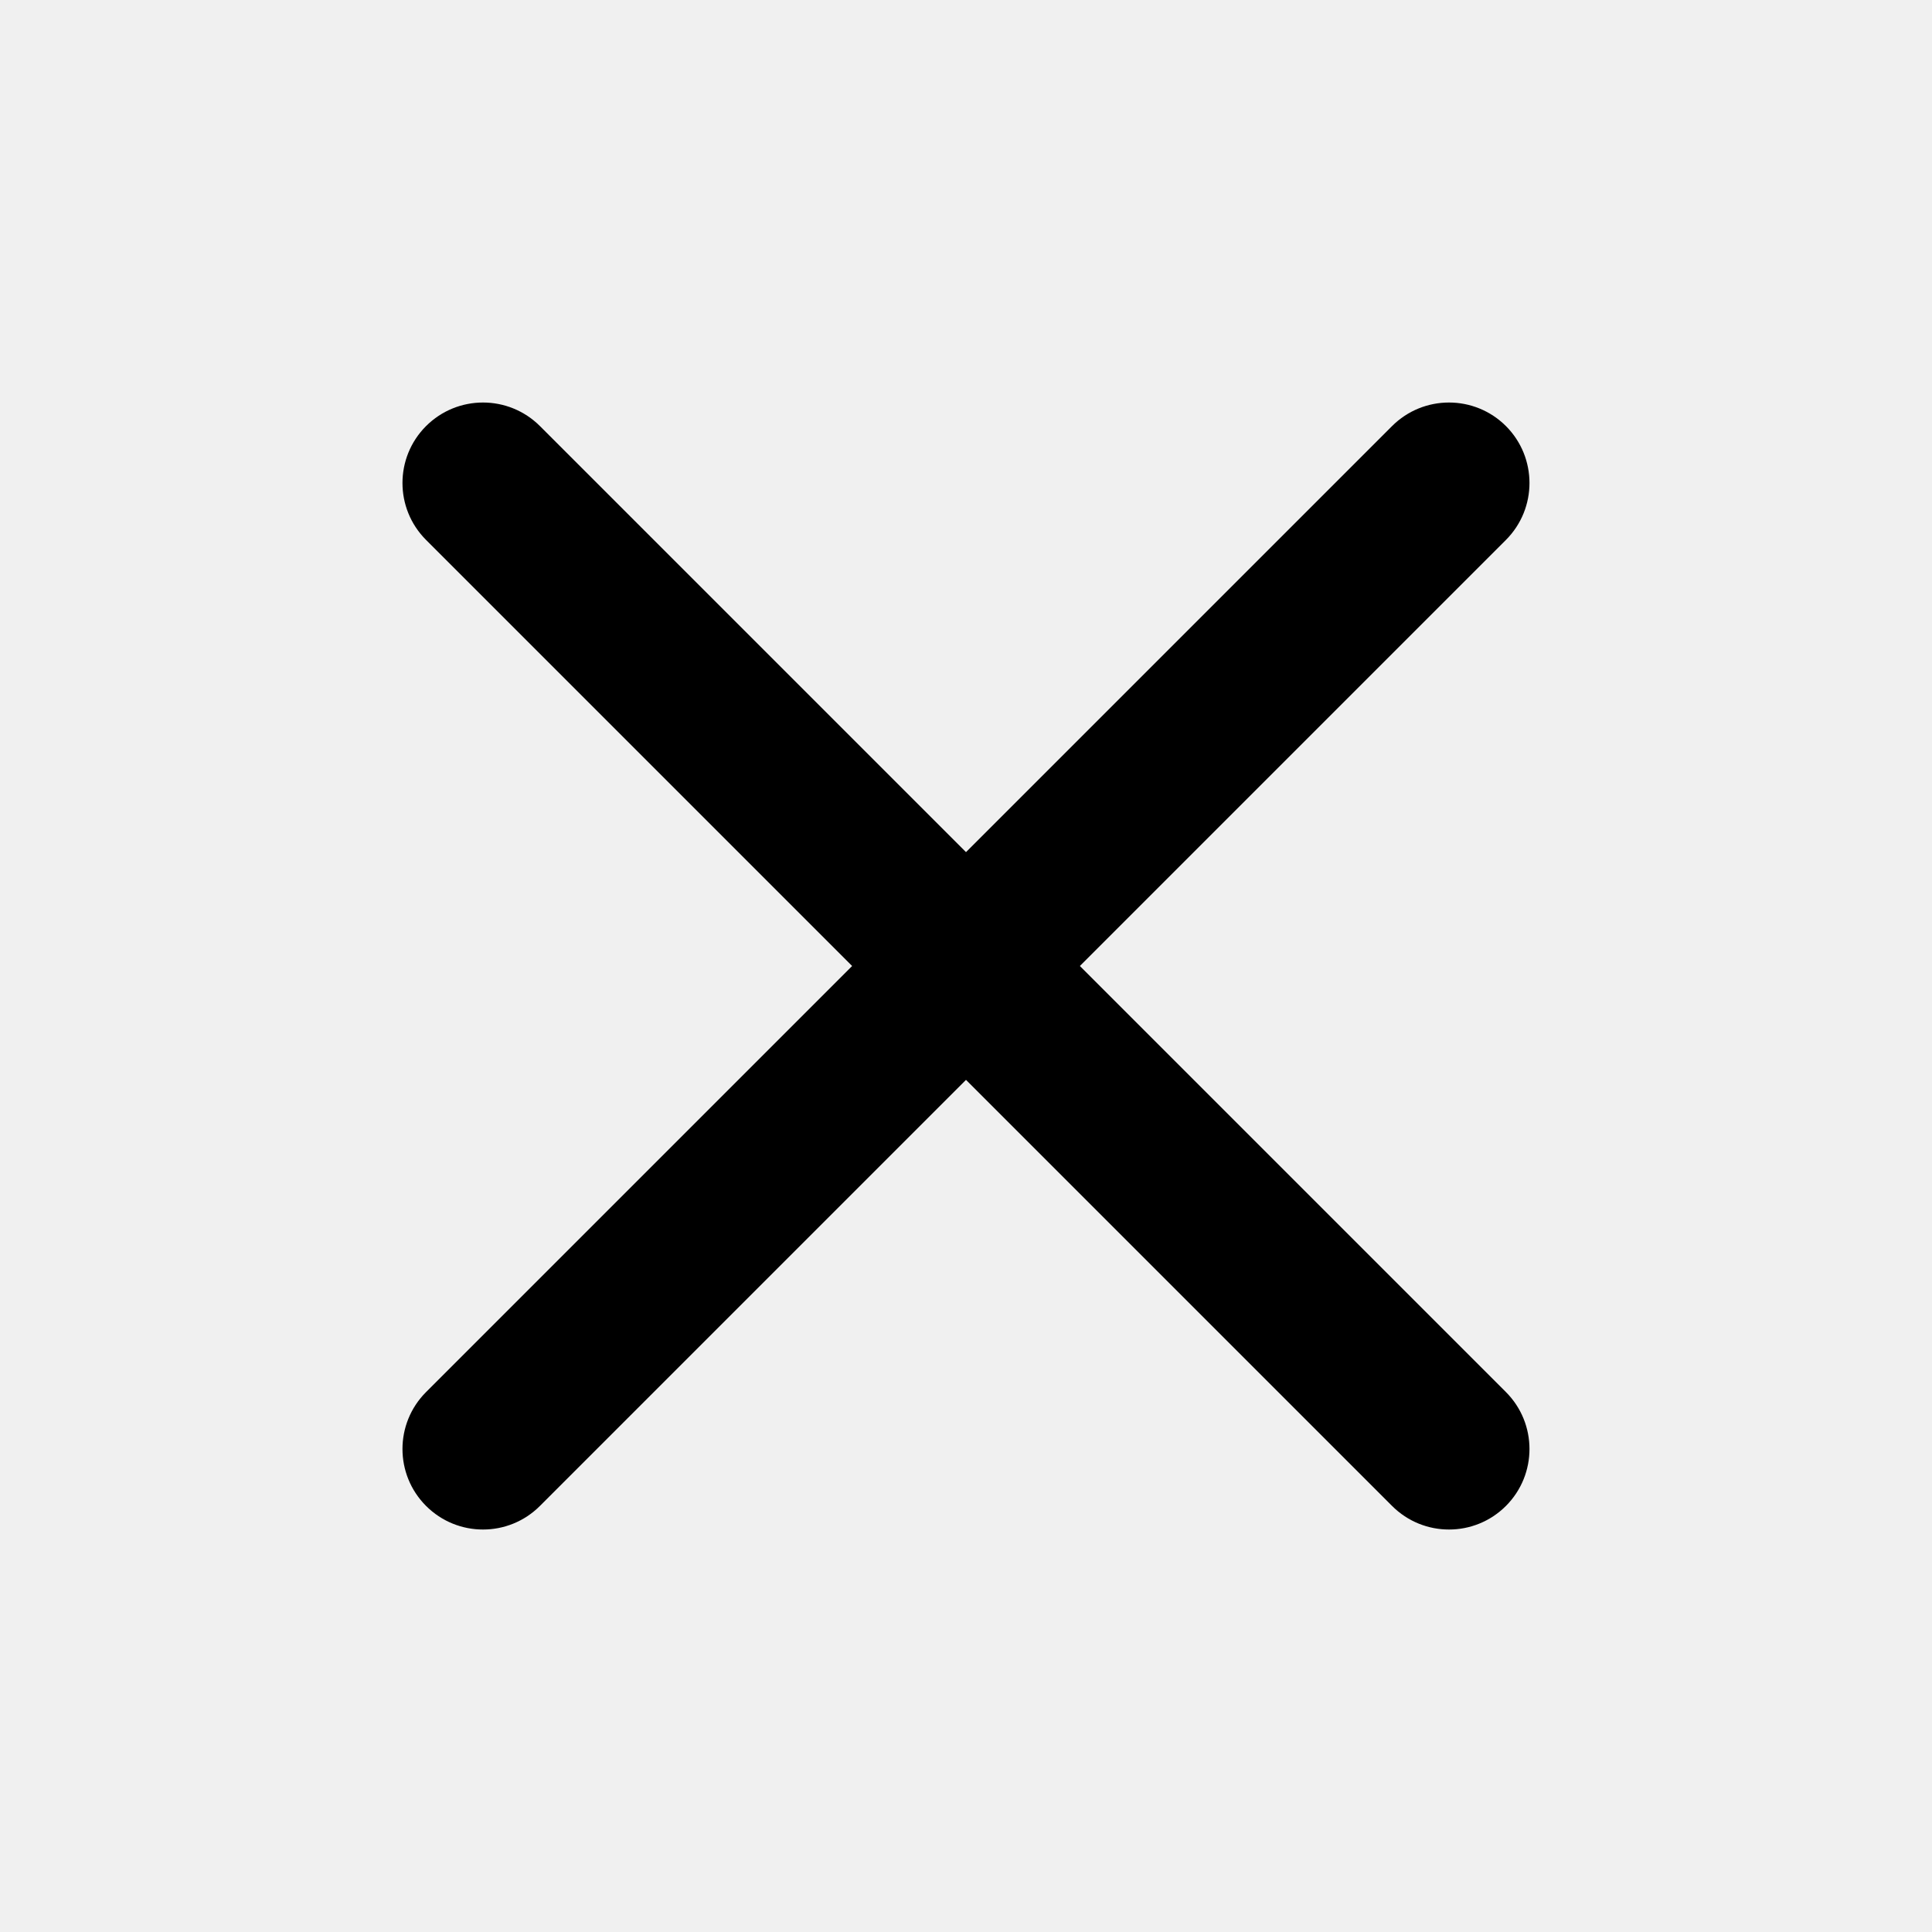
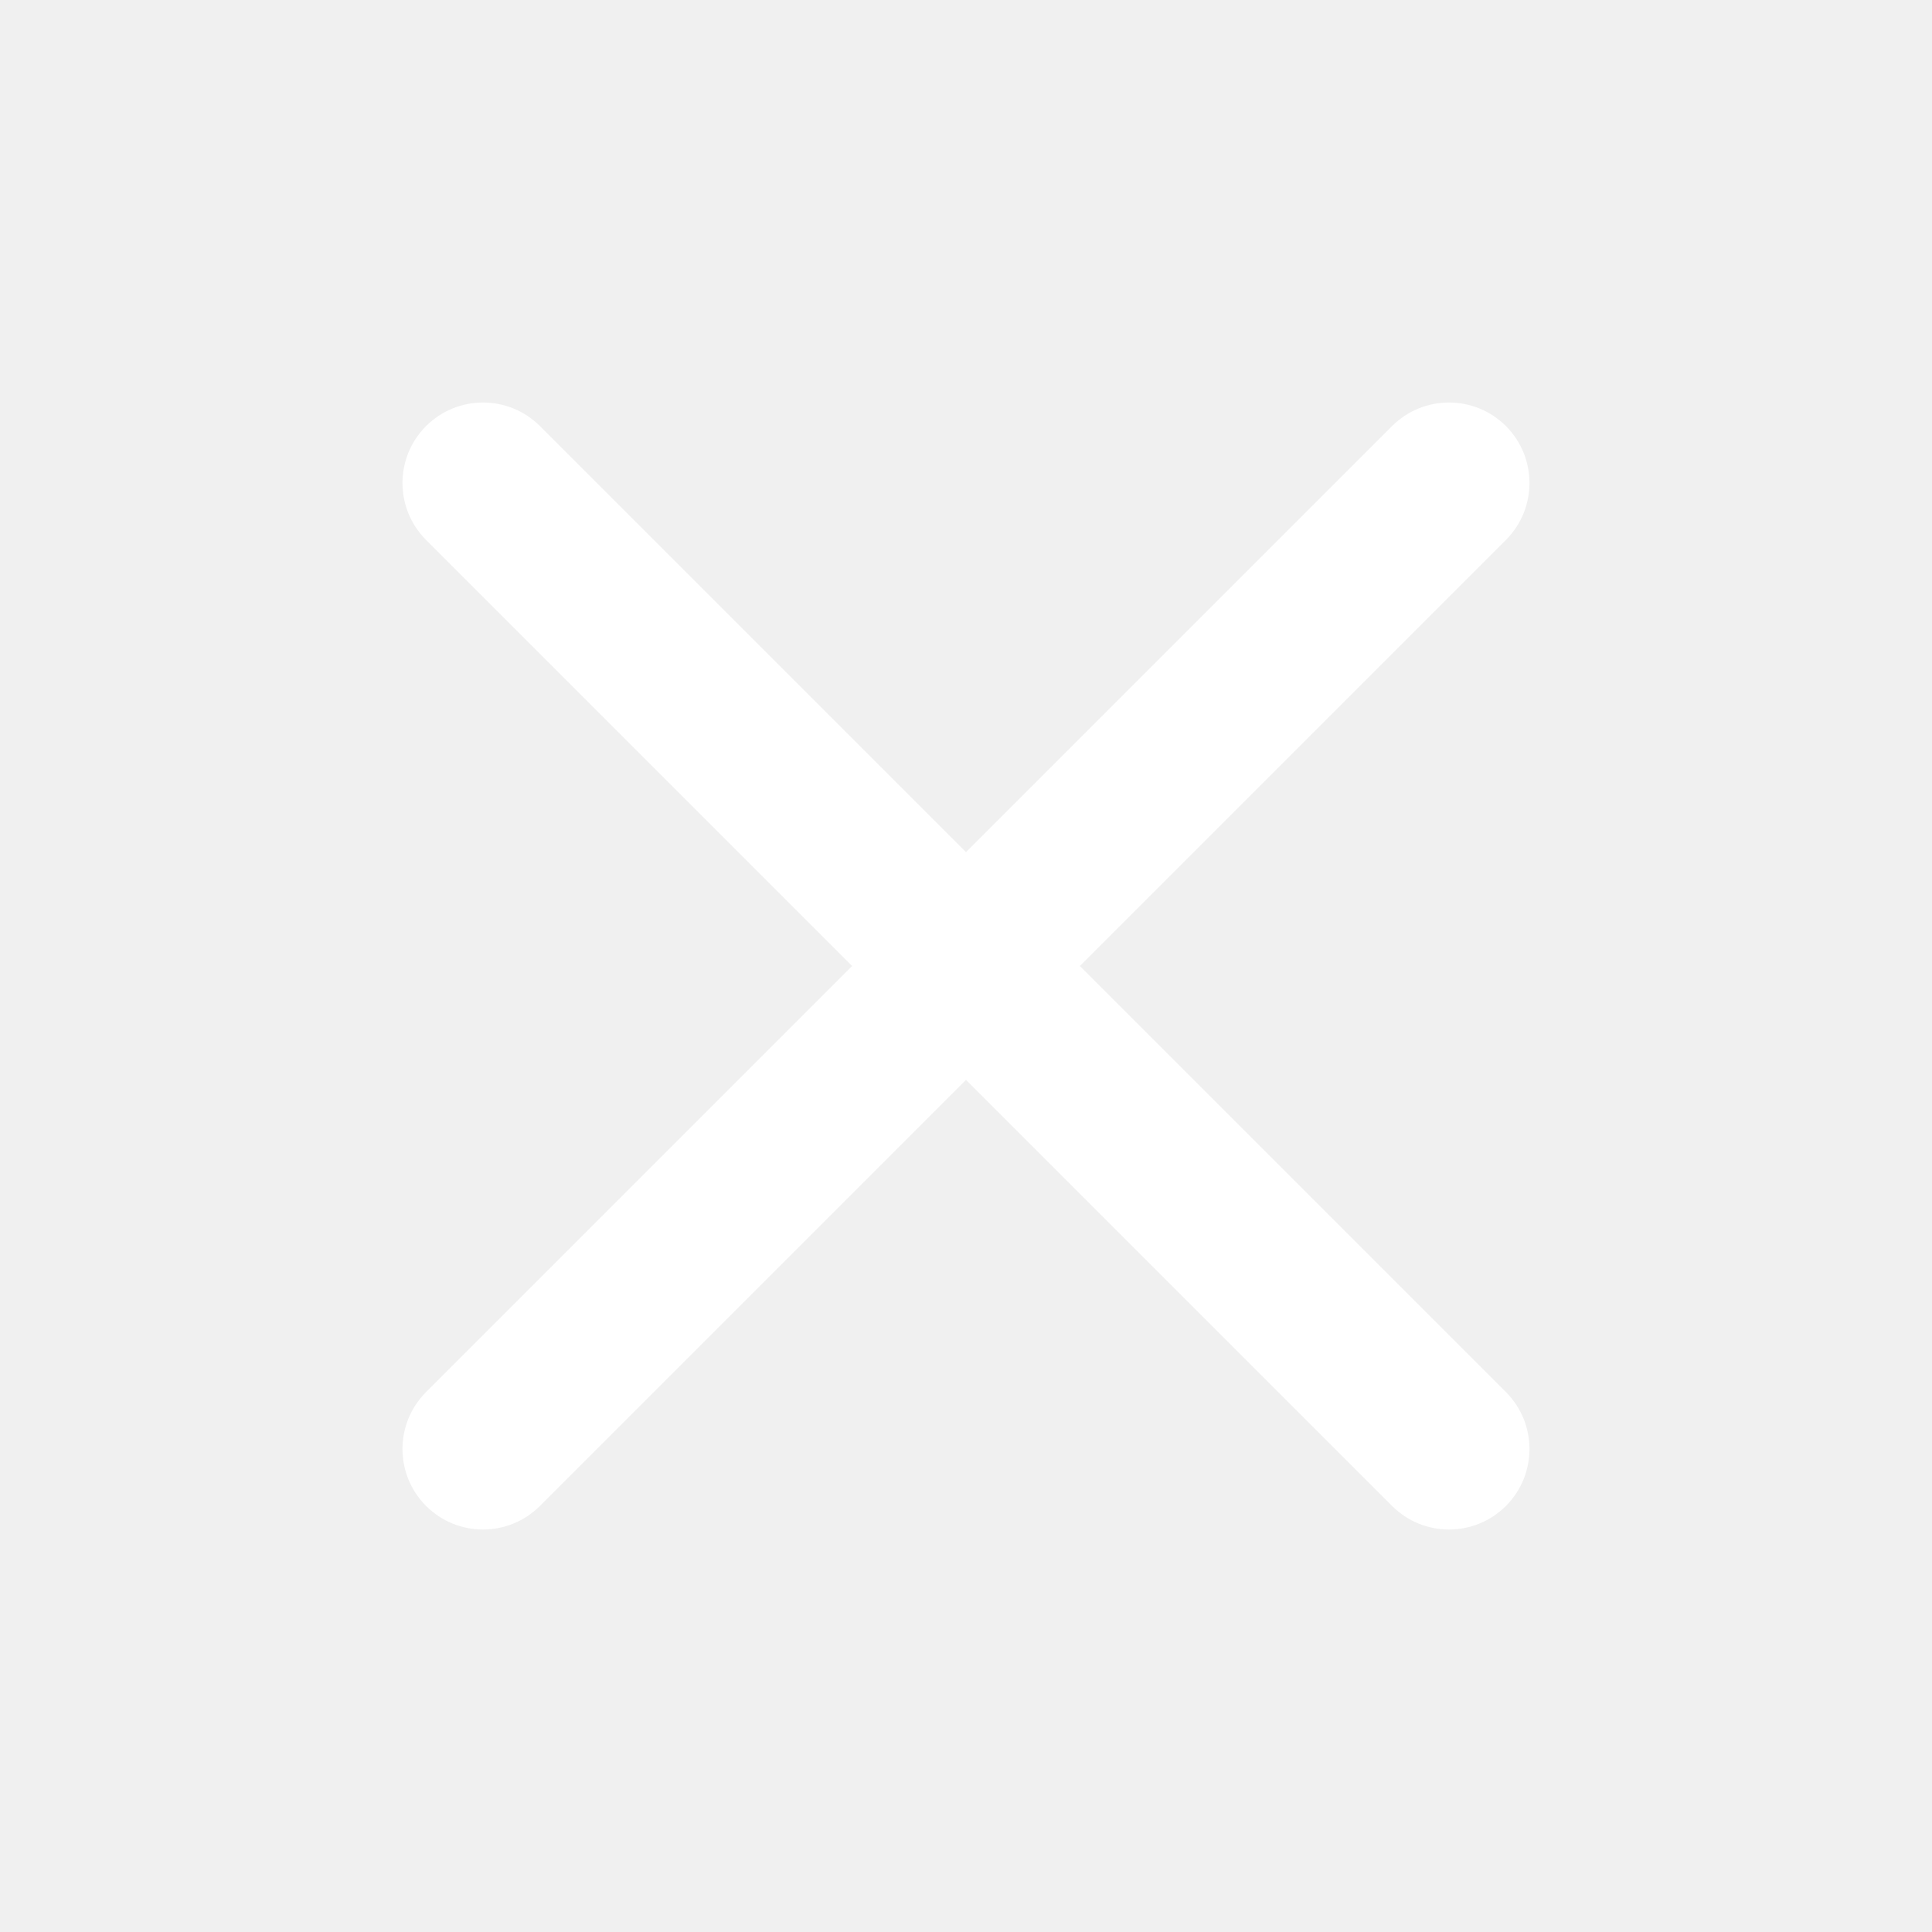
<svg xmlns="http://www.w3.org/2000/svg" width="32" height="32" viewBox="0 0 32 32" fill="none">
-   <path fill-rule="evenodd" clip-rule="evenodd" d="M7.057 7.057C7.578 6.537 8.422 6.537 8.943 7.057L16 14.114L23.057 7.057C23.578 6.537 24.422 6.537 24.943 7.057C25.463 7.578 25.463 8.422 24.943 8.943L17.886 16L24.943 23.057C25.463 23.578 25.463 24.422 24.943 24.943C24.422 25.464 23.578 25.464 23.057 24.943L16 17.886L8.943 24.943C8.422 25.464 7.578 25.464 7.057 24.943C6.536 24.422 6.536 23.578 7.057 23.057L14.114 16L7.057 8.943C6.536 8.422 6.536 7.578 7.057 7.057Z" fill="black" />
+   <path fill-rule="evenodd" clip-rule="evenodd" d="M7.057 7.057C7.578 6.537 8.422 6.537 8.943 7.057L16 14.114L23.057 7.057C23.578 6.537 24.422 6.537 24.943 7.057C25.463 7.578 25.463 8.422 24.943 8.943L17.886 16L24.943 23.057C25.463 23.578 25.463 24.422 24.943 24.943C24.422 25.464 23.578 25.464 23.057 24.943L16 17.886L8.943 24.943C8.422 25.464 7.578 25.464 7.057 24.943C6.536 24.422 6.536 23.578 7.057 23.057L14.114 16L7.057 8.943C6.536 8.422 6.536 7.578 7.057 7.057Z" fill="#fff" />
</svg>
